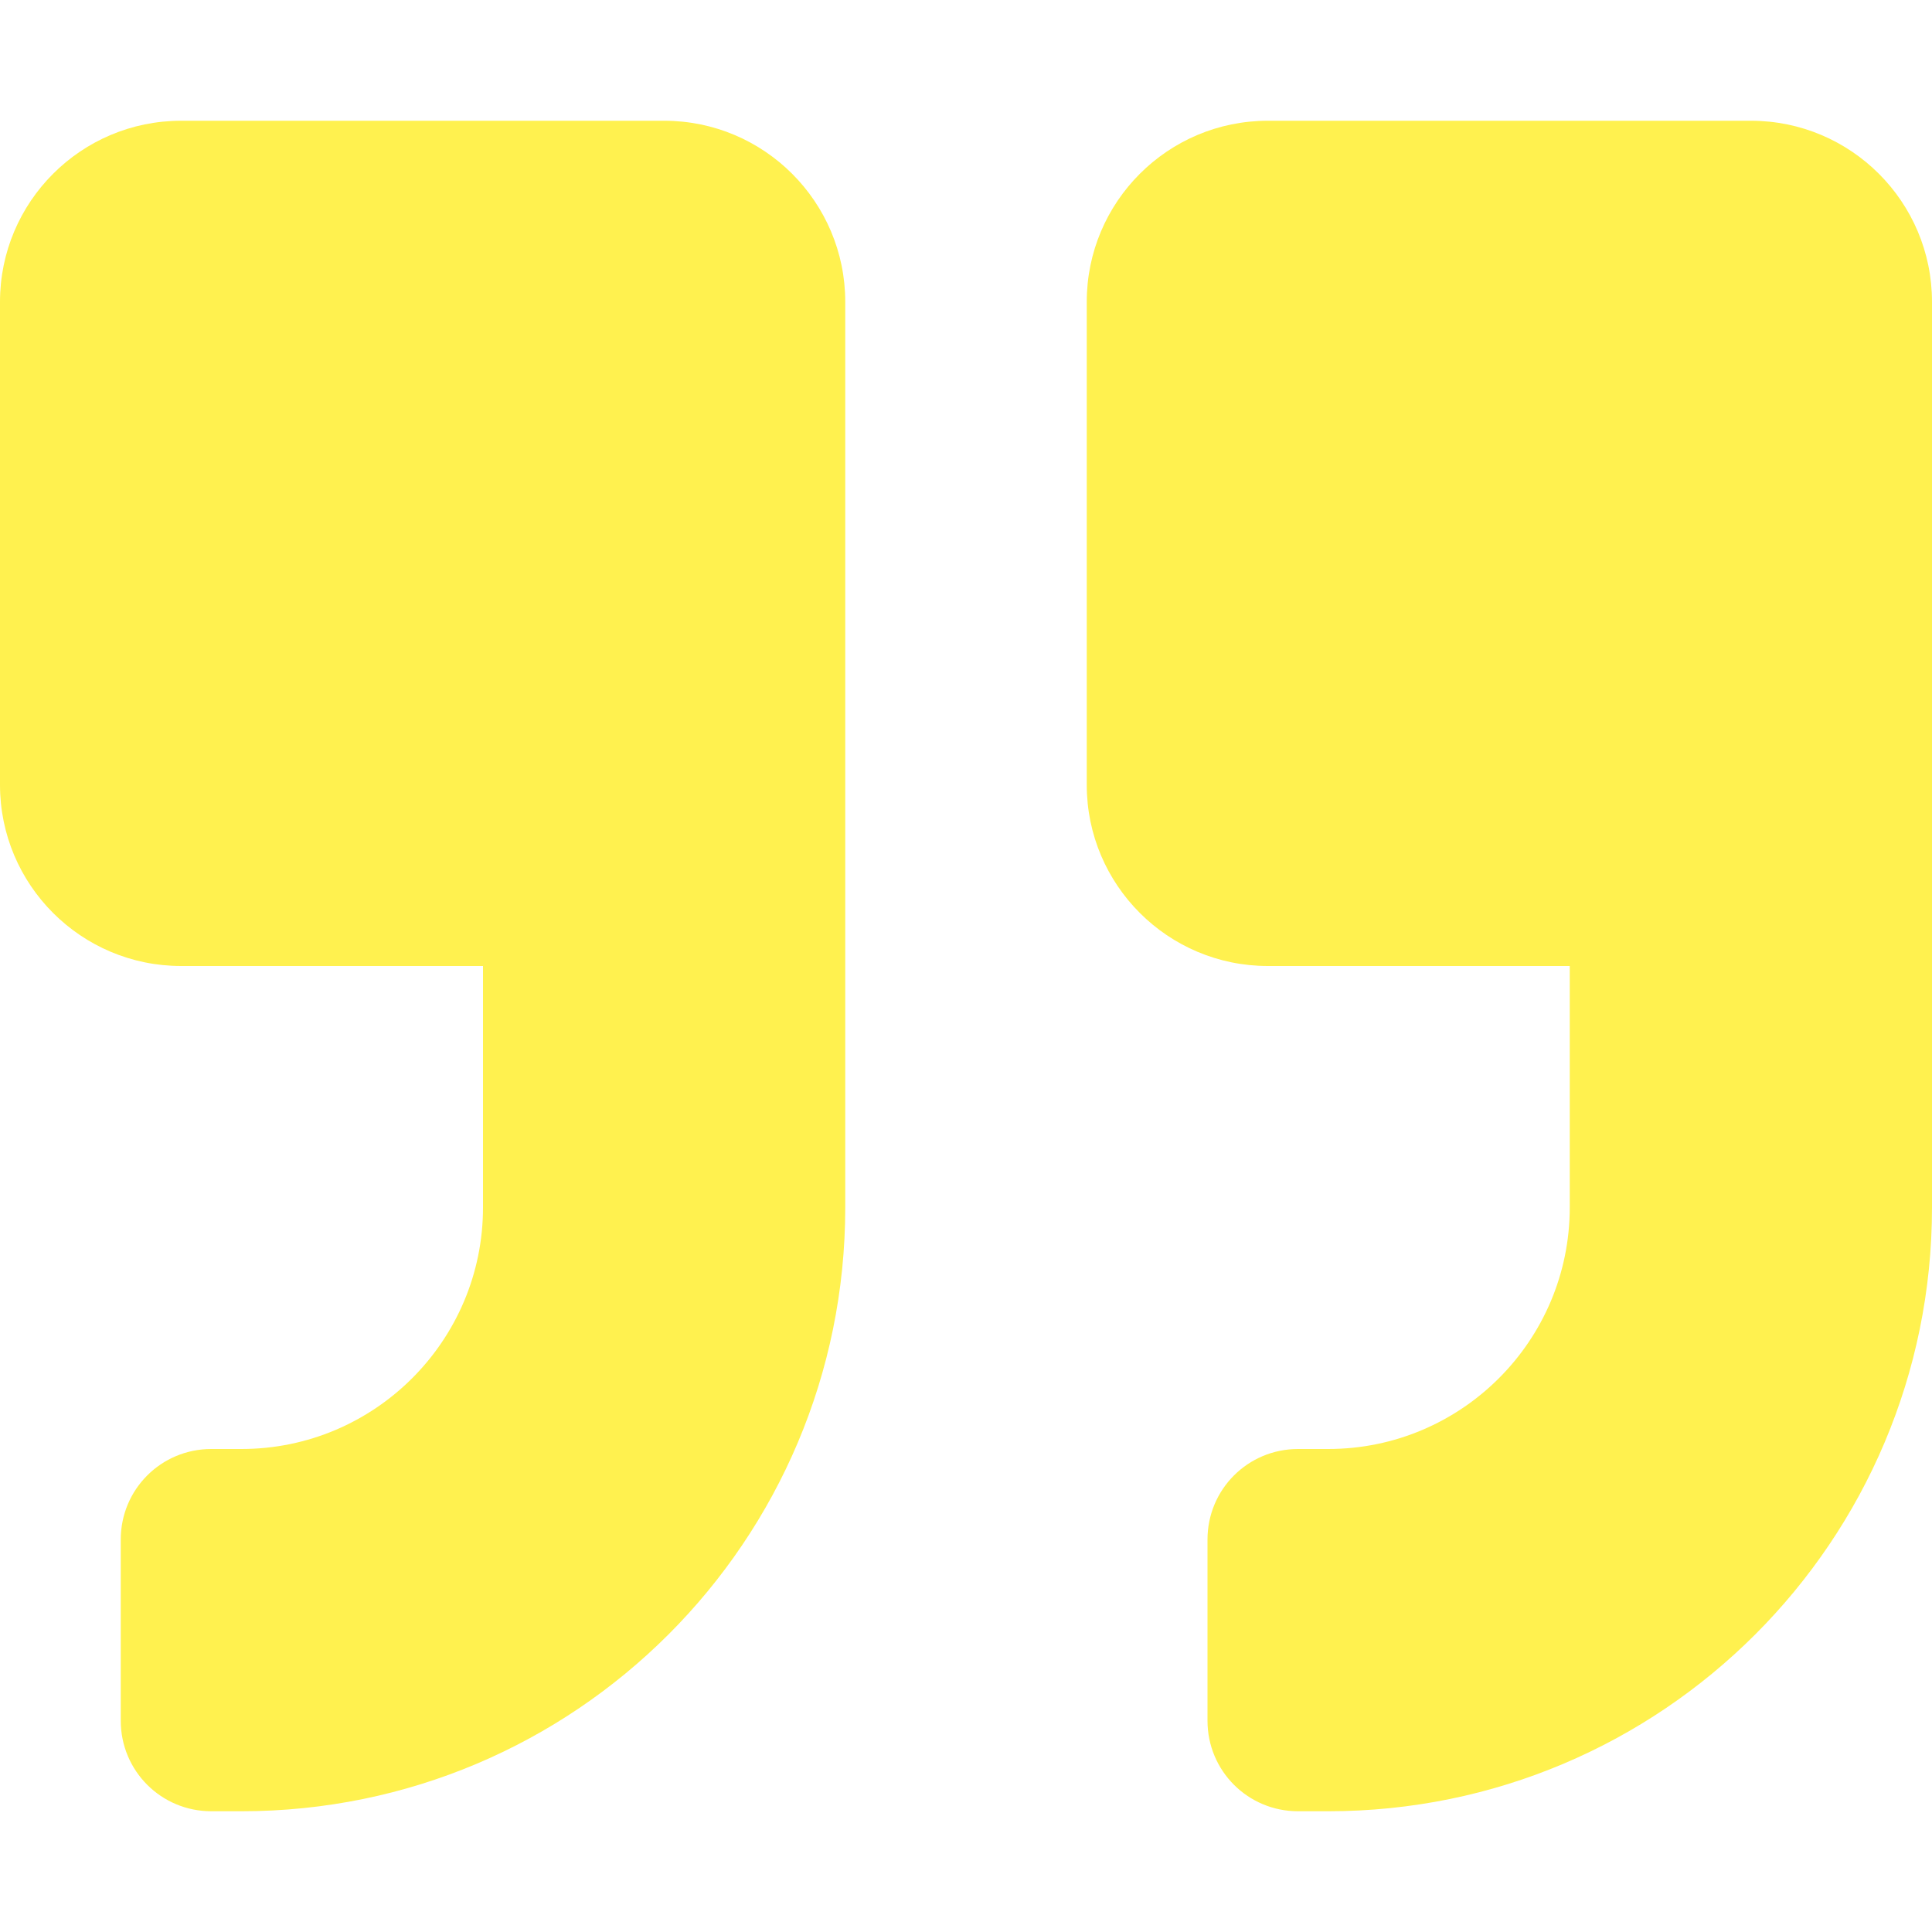
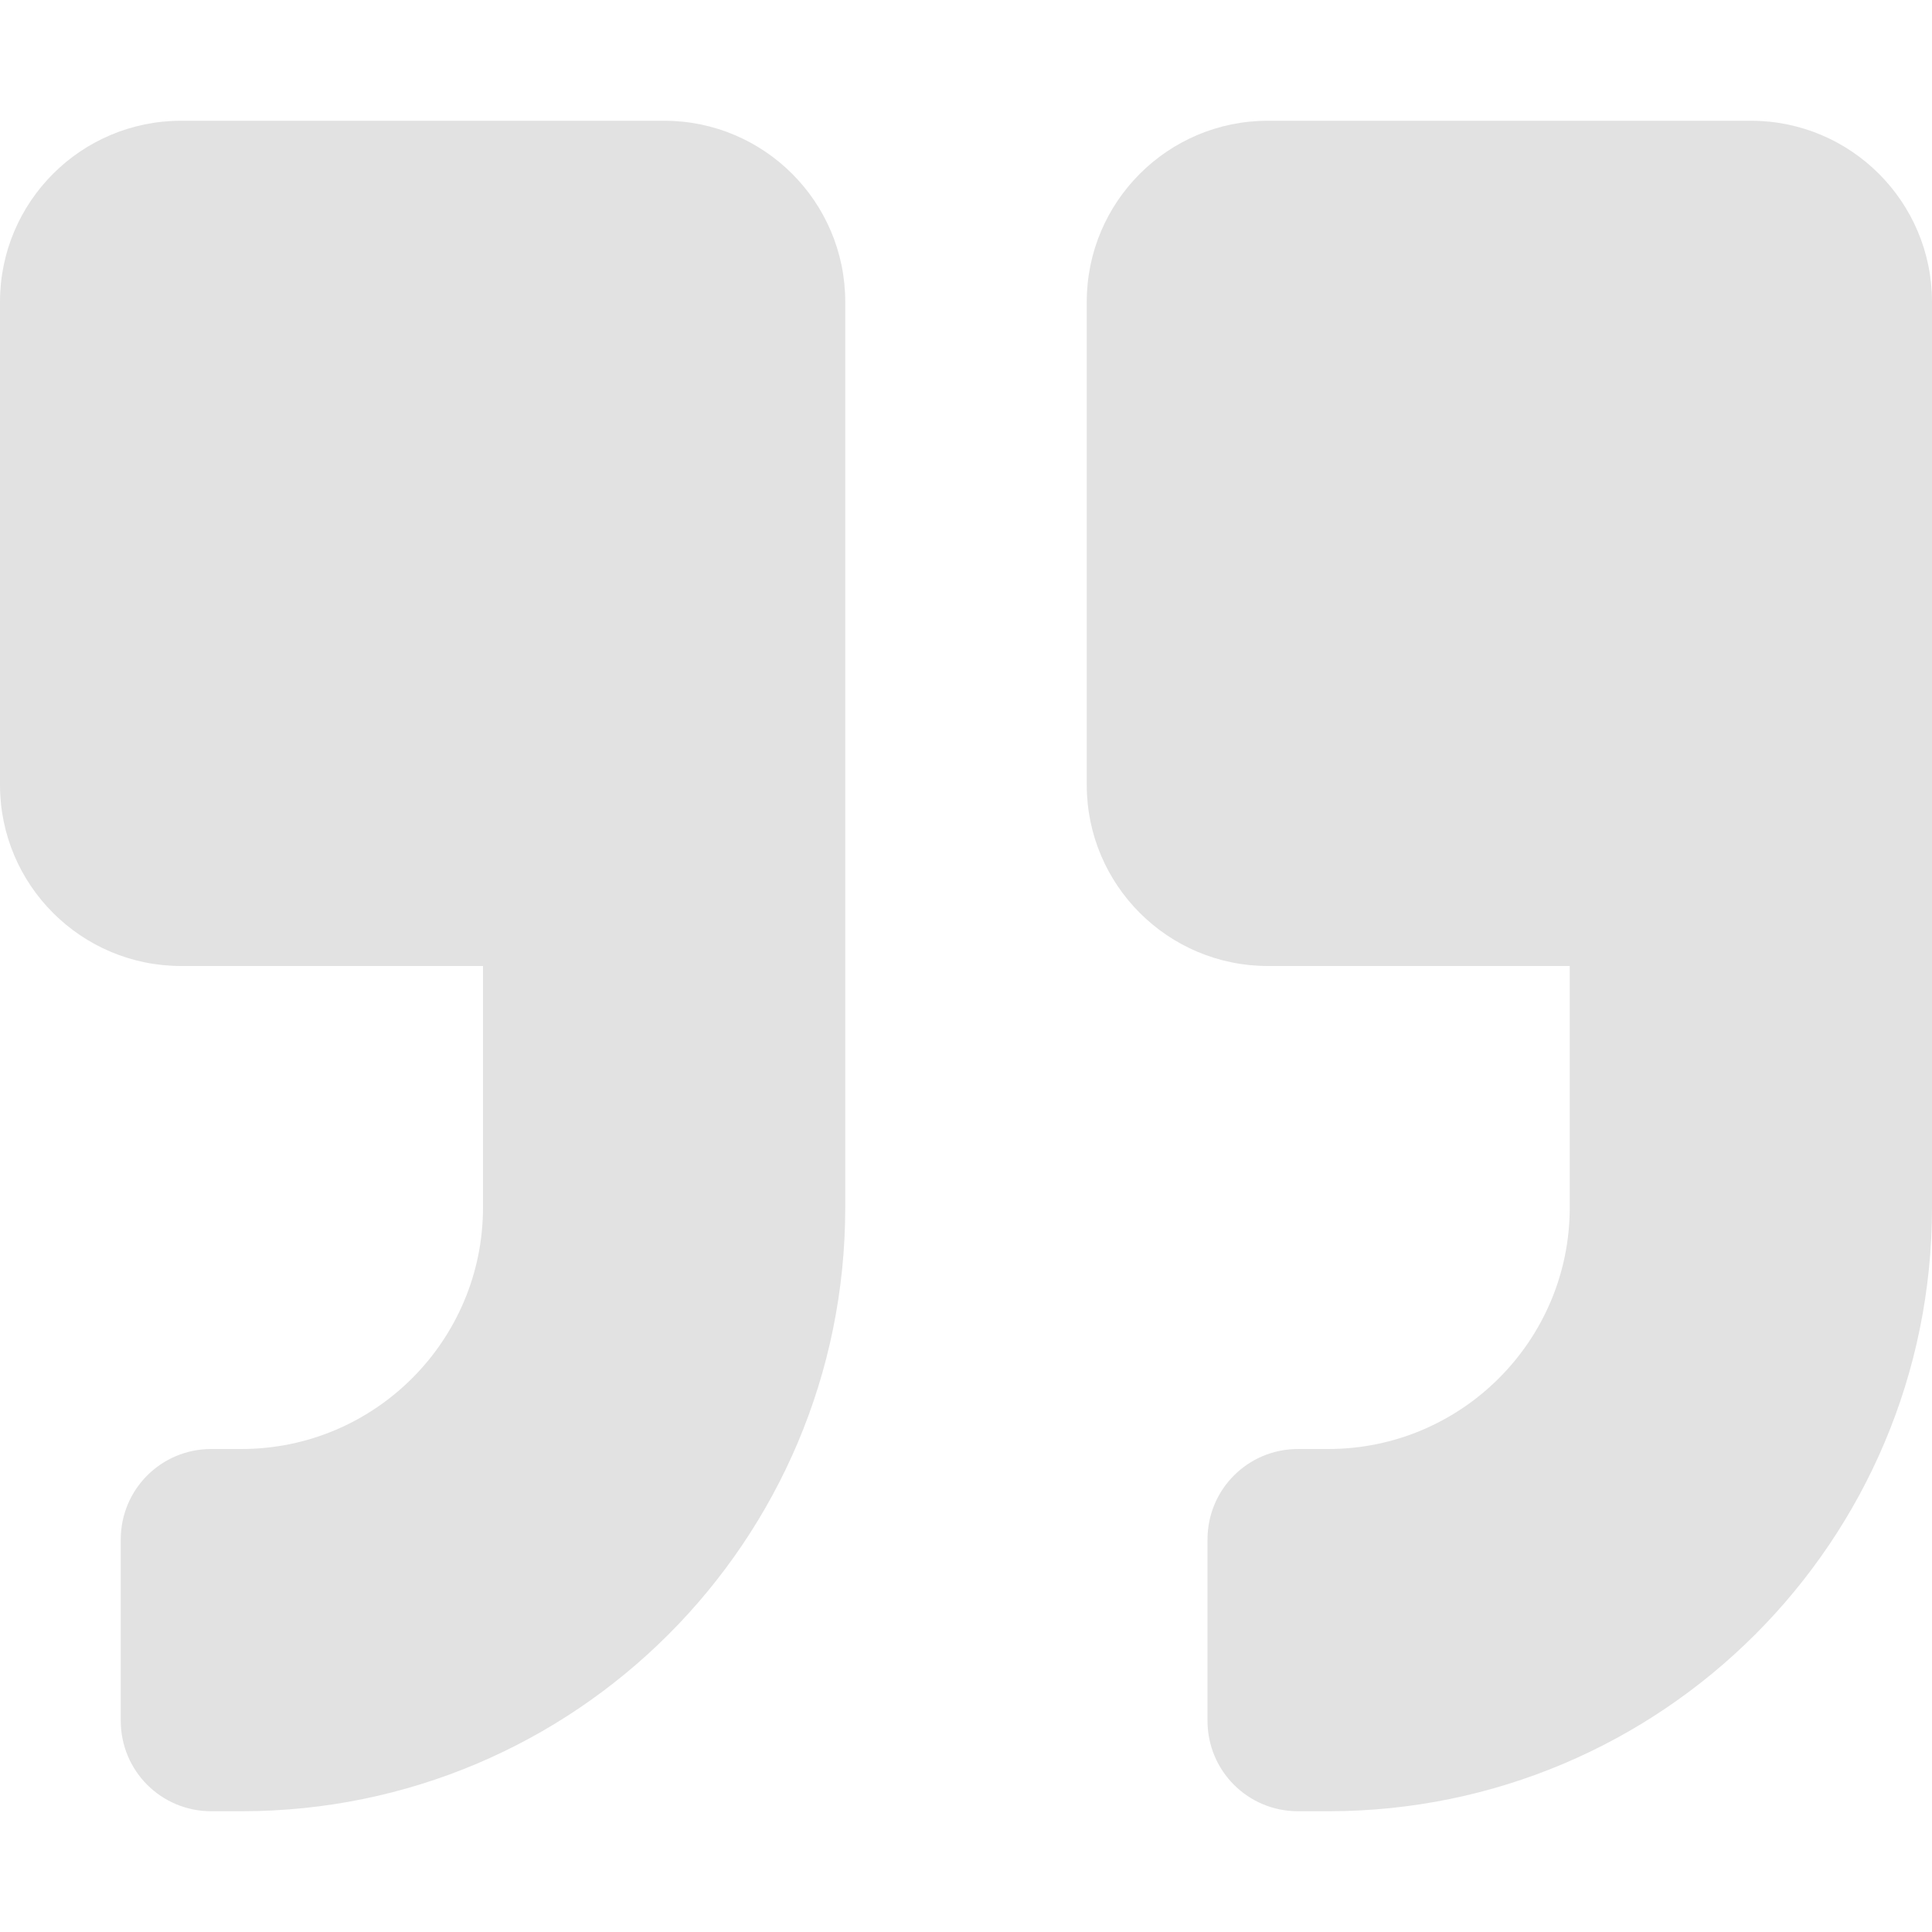
<svg xmlns="http://www.w3.org/2000/svg" aria-hidden="true" focusable="false" data-prefix="fas" data-icon="quote-right" class="svg-inline--fa fa-quote-right fa-w-16" role="img" viewBox="0 0 512 512">
-   <path fill="#FFF14F" d="M464 32H336c-26.5 0-48 21.5-48 48v128c0 26.5 21.5 48 48 48h80v64c0 35.3-28.7 64-64 64h-8c-13.3 0-24 10.7-24 24v48c0 13.3 10.7 24 24 24h8c88.4 0 160-71.6 160-160V80c0-26.5-21.5-48-48-48zm-288 0H48C21.5 32 0 53.5 0 80v128c0 26.5 21.5 48 48 48h80v64c0 35.3-28.7 64-64 64h-8c-13.3 0-24 10.7-24 24v48c0 13.3 10.7 24 24 24h8c88.4 0 160-71.6 160-160V80c0-26.5-21.5-48-48-48z" />
+   <path fill="#e2e2e2" d="M464 32H336c-26.5 0-48 21.5-48 48v128c0 26.5 21.5 48 48 48h80v64c0 35.3-28.7 64-64 64h-8c-13.3 0-24 10.7-24 24v48c0 13.3 10.7 24 24 24h8c88.4 0 160-71.6 160-160V80c0-26.5-21.5-48-48-48zm-288 0H48C21.5 32 0 53.5 0 80v128c0 26.5 21.5 48 48 48h80v64c0 35.3-28.7 64-64 64h-8c-13.3 0-24 10.7-24 24v48c0 13.3 10.7 24 24 24h8c88.4 0 160-71.6 160-160V80c0-26.5-21.5-48-48-48z" />
</svg>
